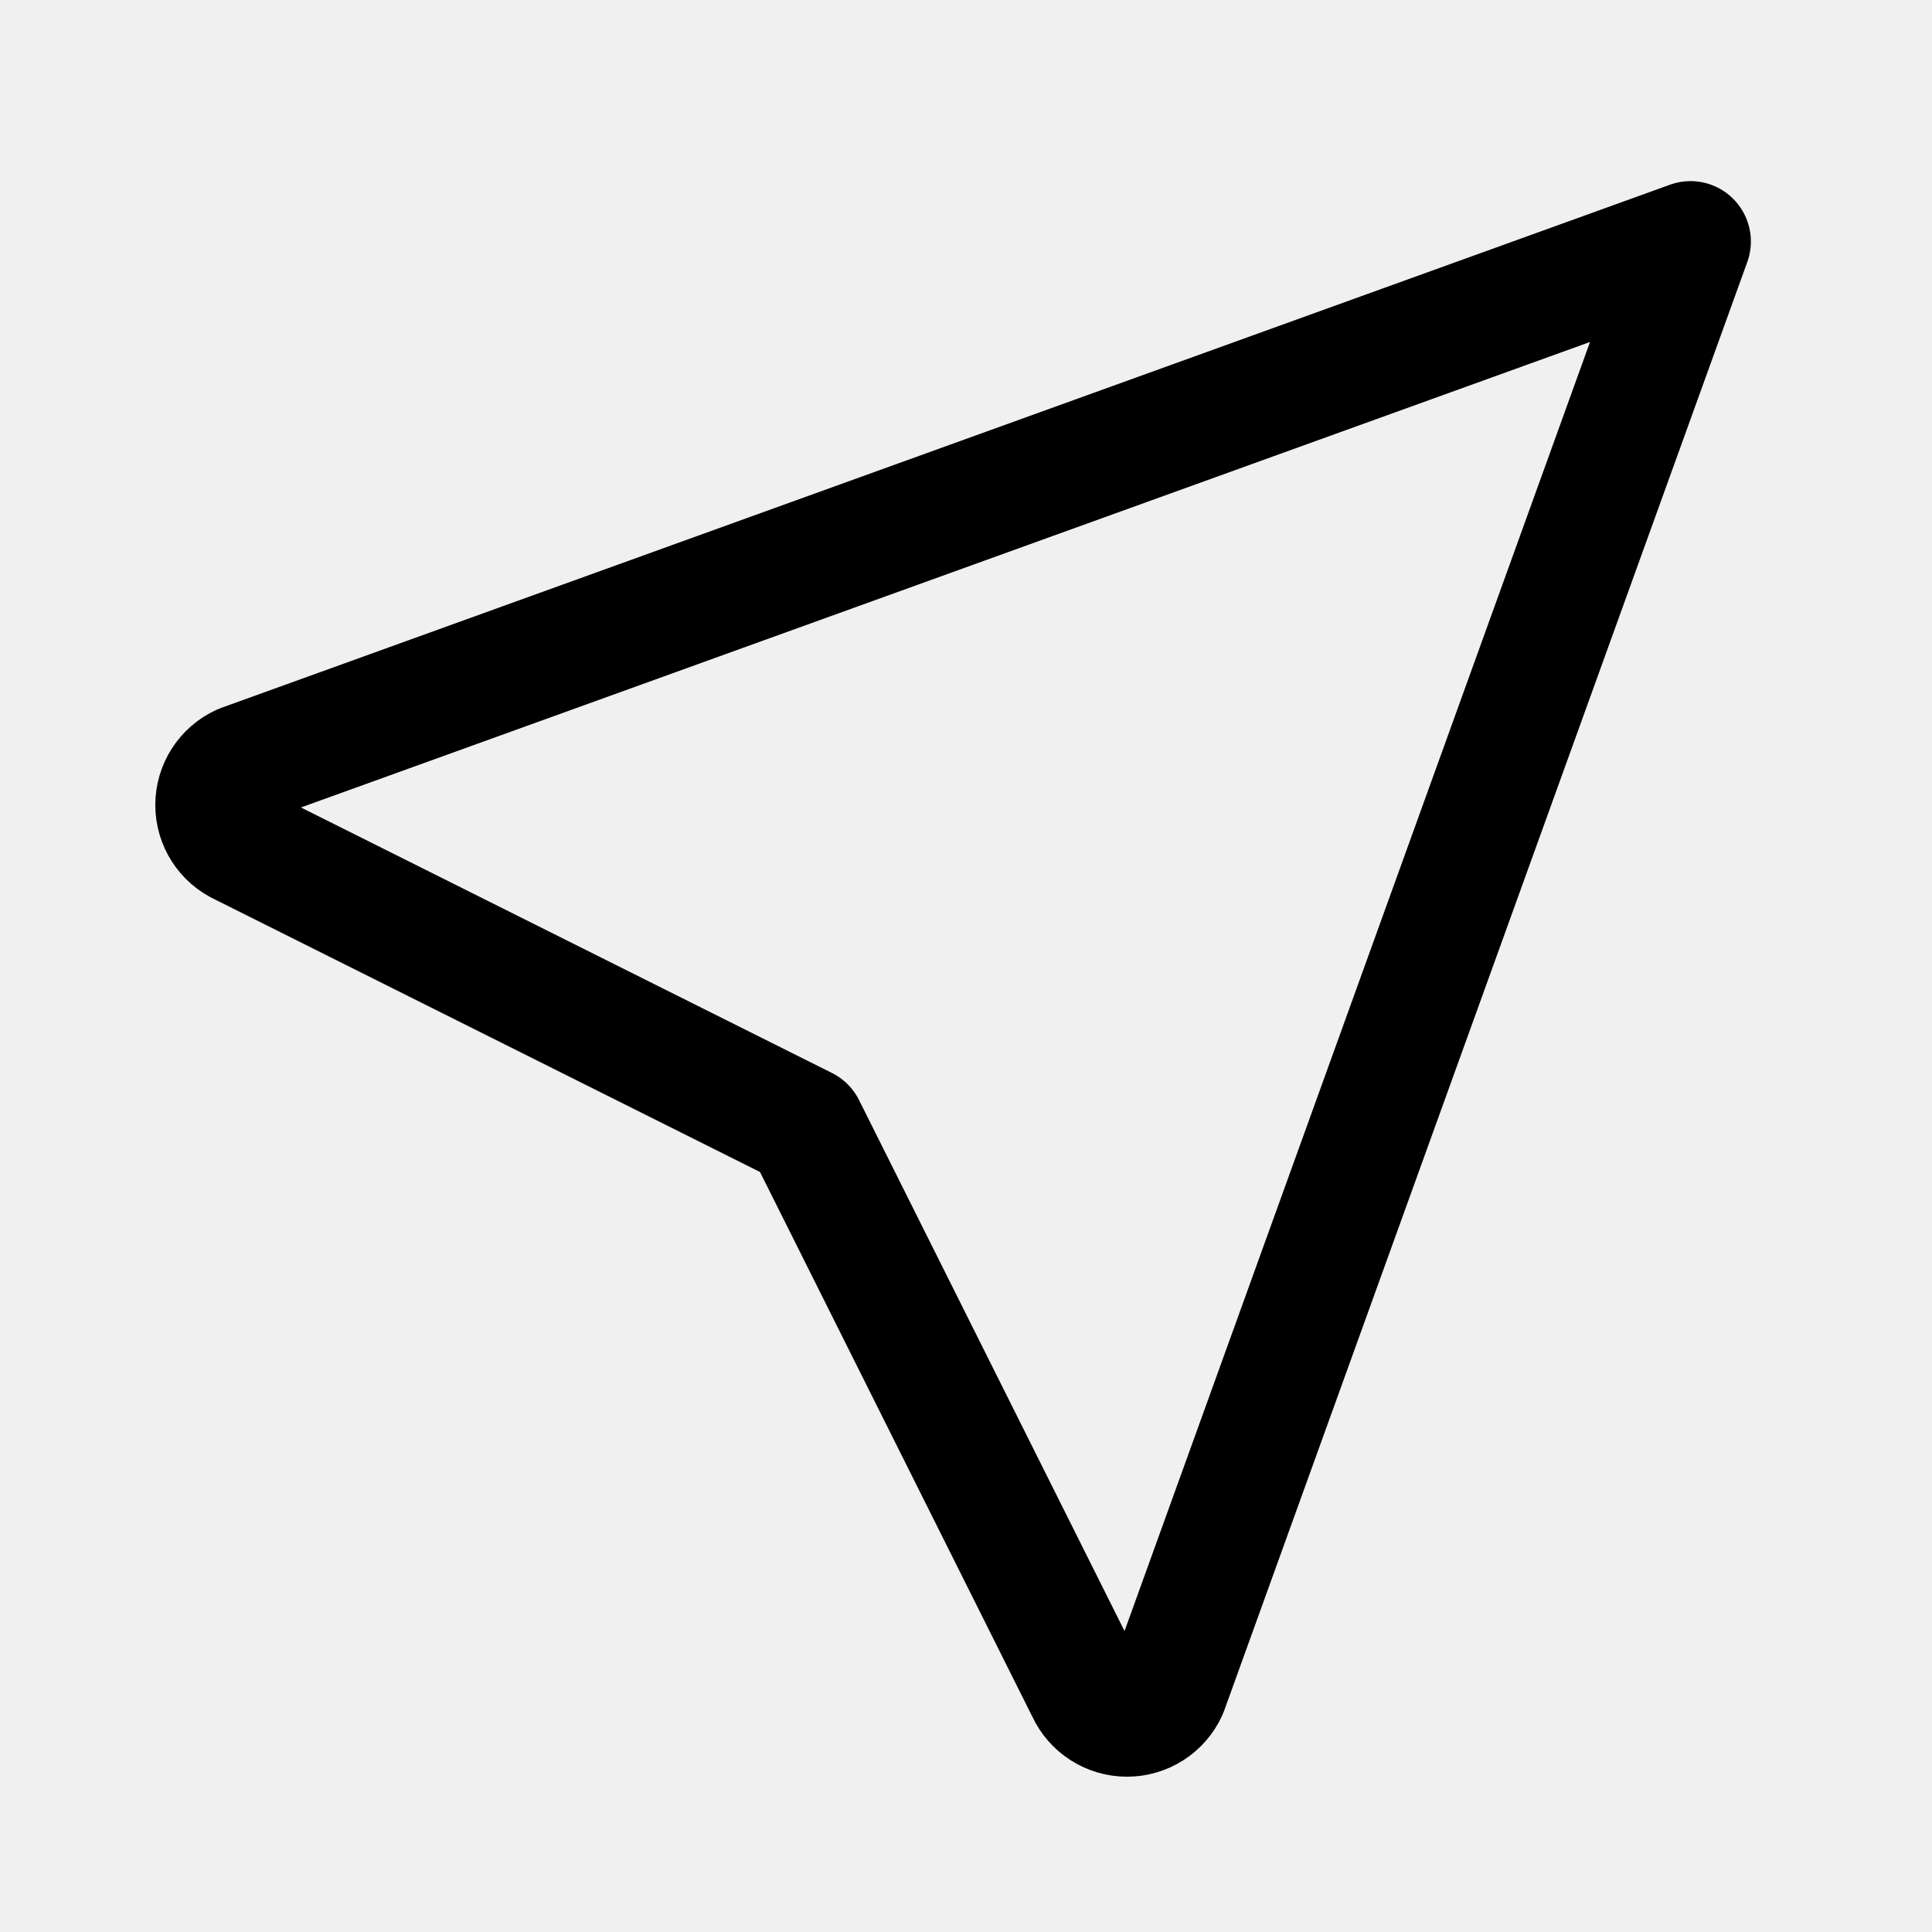
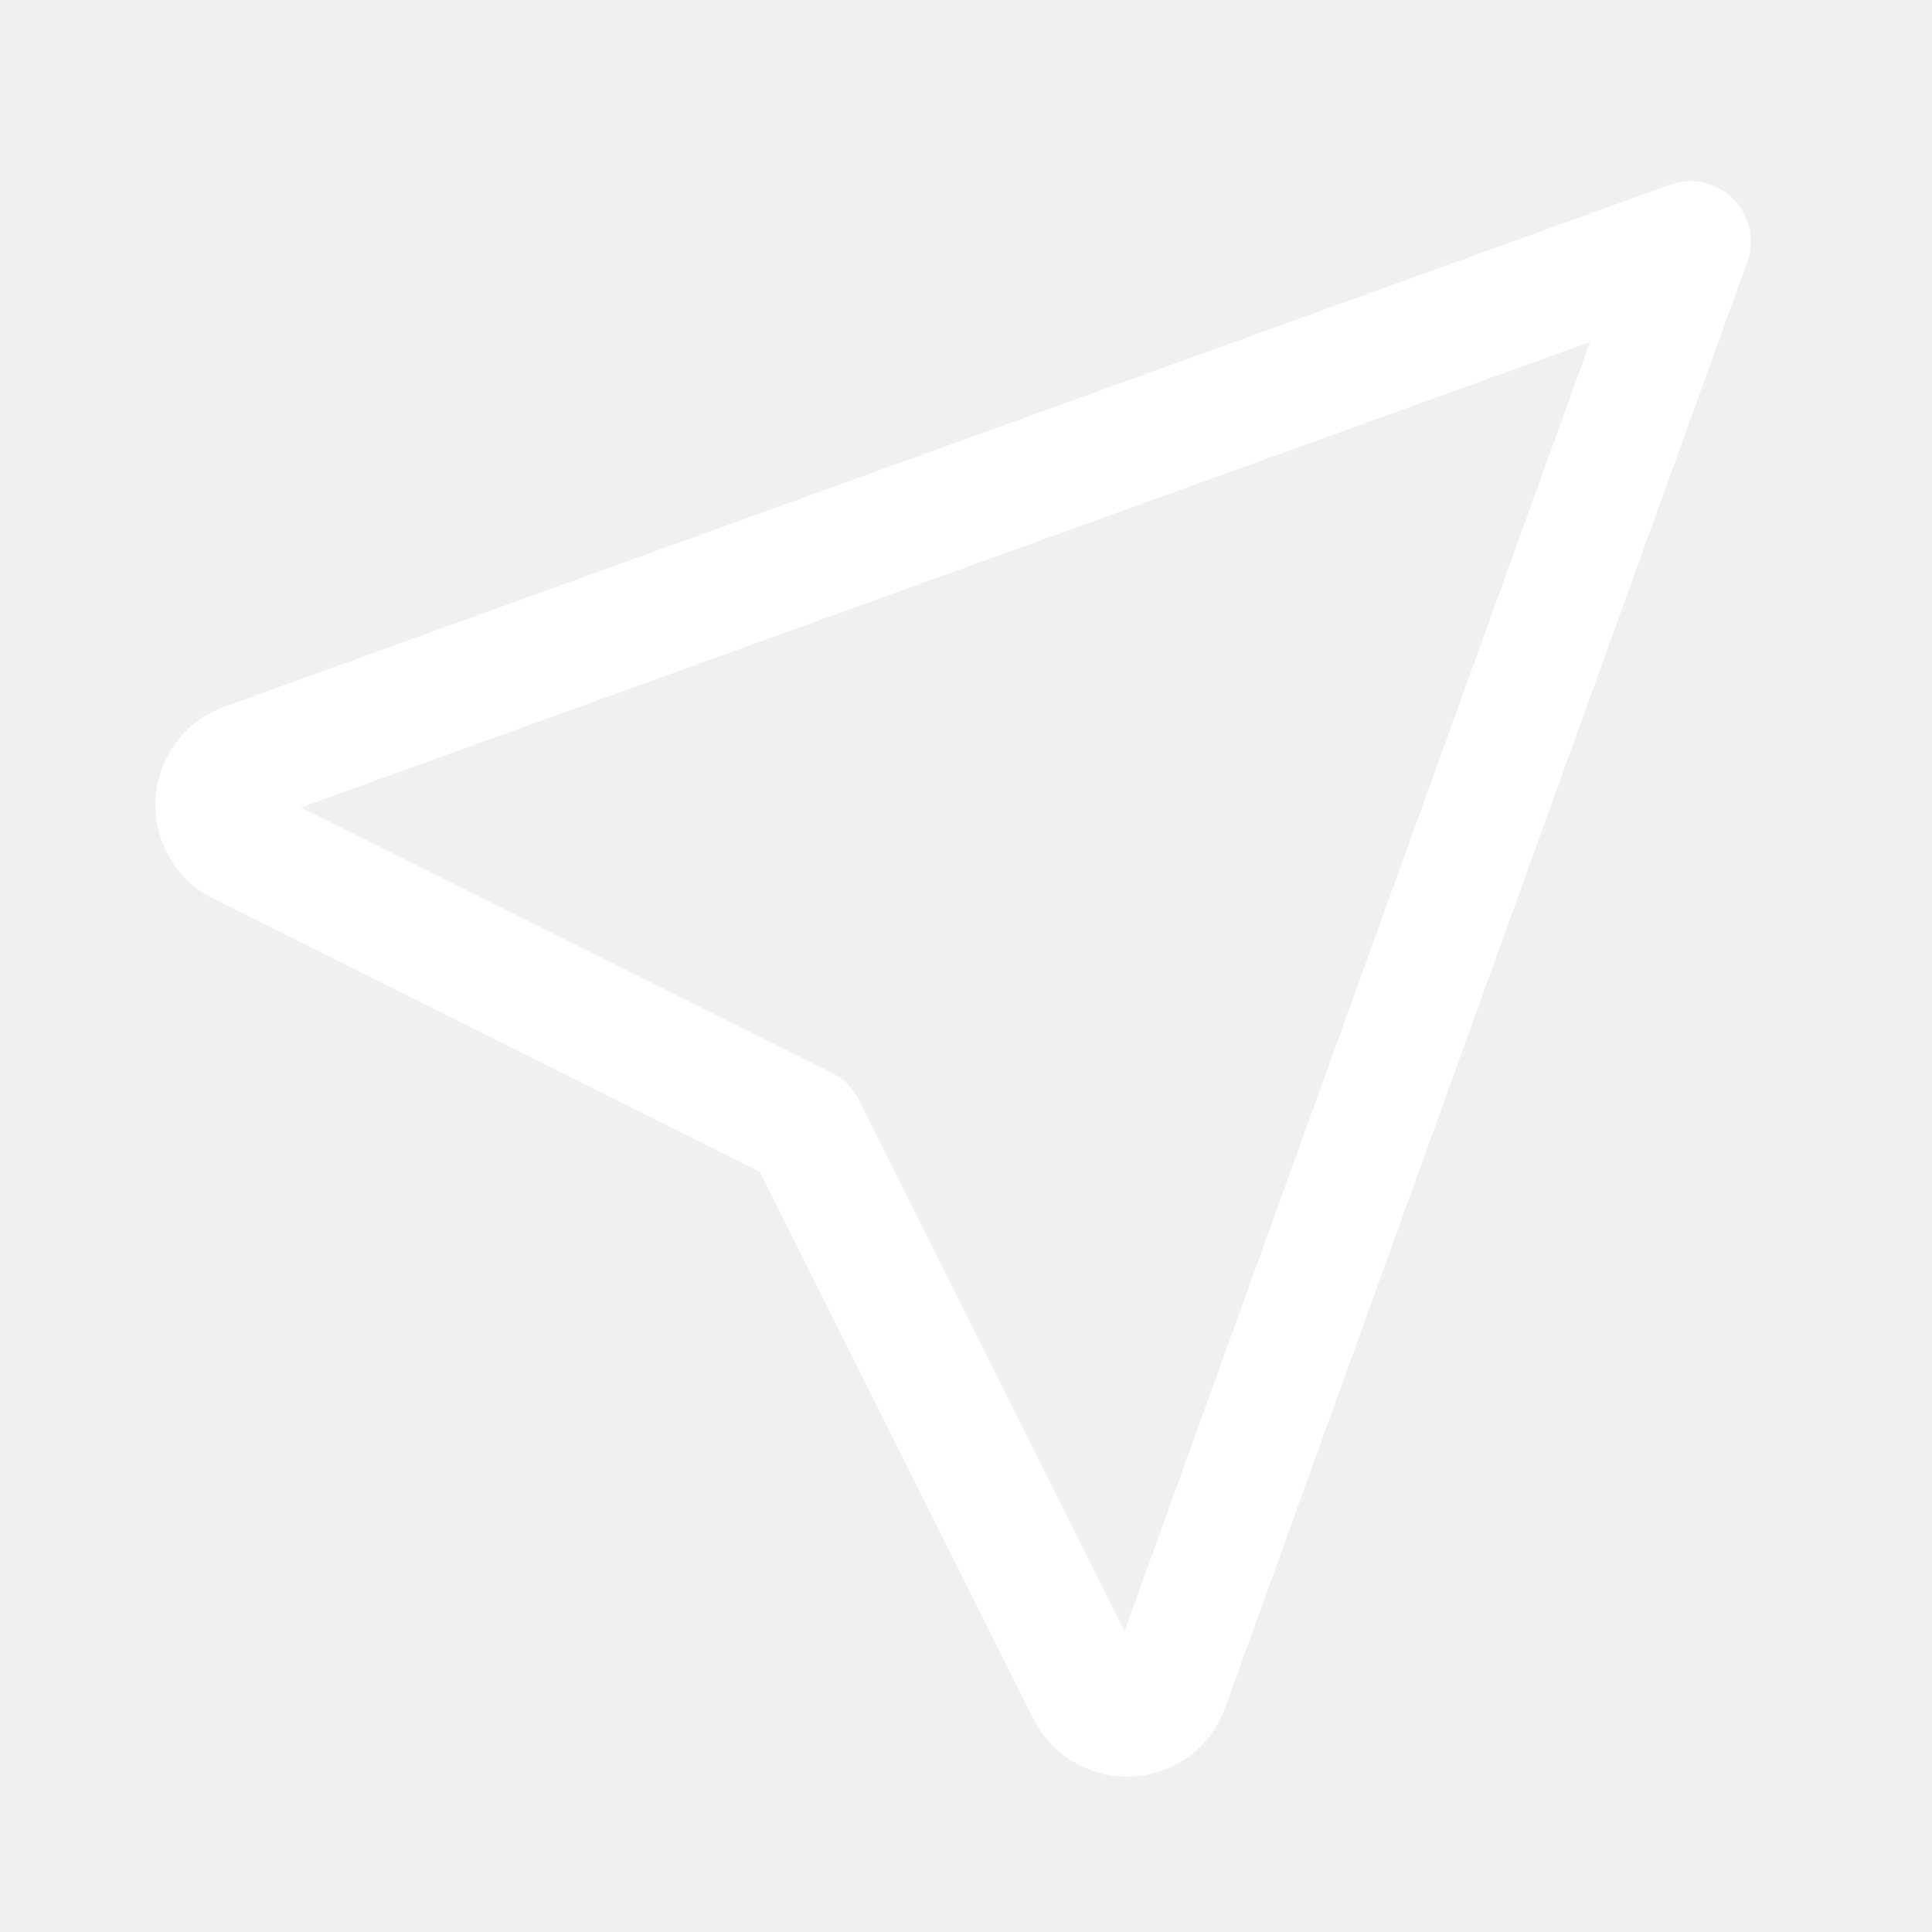
- <svg xmlns="http://www.w3.org/2000/svg" class="icon icon-tabler icon-tabler-location" width="42" height="42" viewBox="0 0 24 24" stroke-width="1.5" stroke="#000000" fill="none" stroke-linecap="round" stroke-linejoin="round">
+ <svg xmlns="http://www.w3.org/2000/svg" class="icon icon-tabler icon-tabler-location" width="42" height="42" viewBox="0 0 24 24" stroke-width="1.5" stroke="#ffffff" fill="none" stroke-linecap="round" stroke-linejoin="round">
  <path stroke="none" d="M0 0h24v24H0z" fill="none" />
  <path d="M21 3l-6.5 18a.55 .55 0 0 1 -1 0l-3.5 -7l-7 -3.5a.55 .55 0 0 1 0 -1l18 -6.5" />
</svg>
